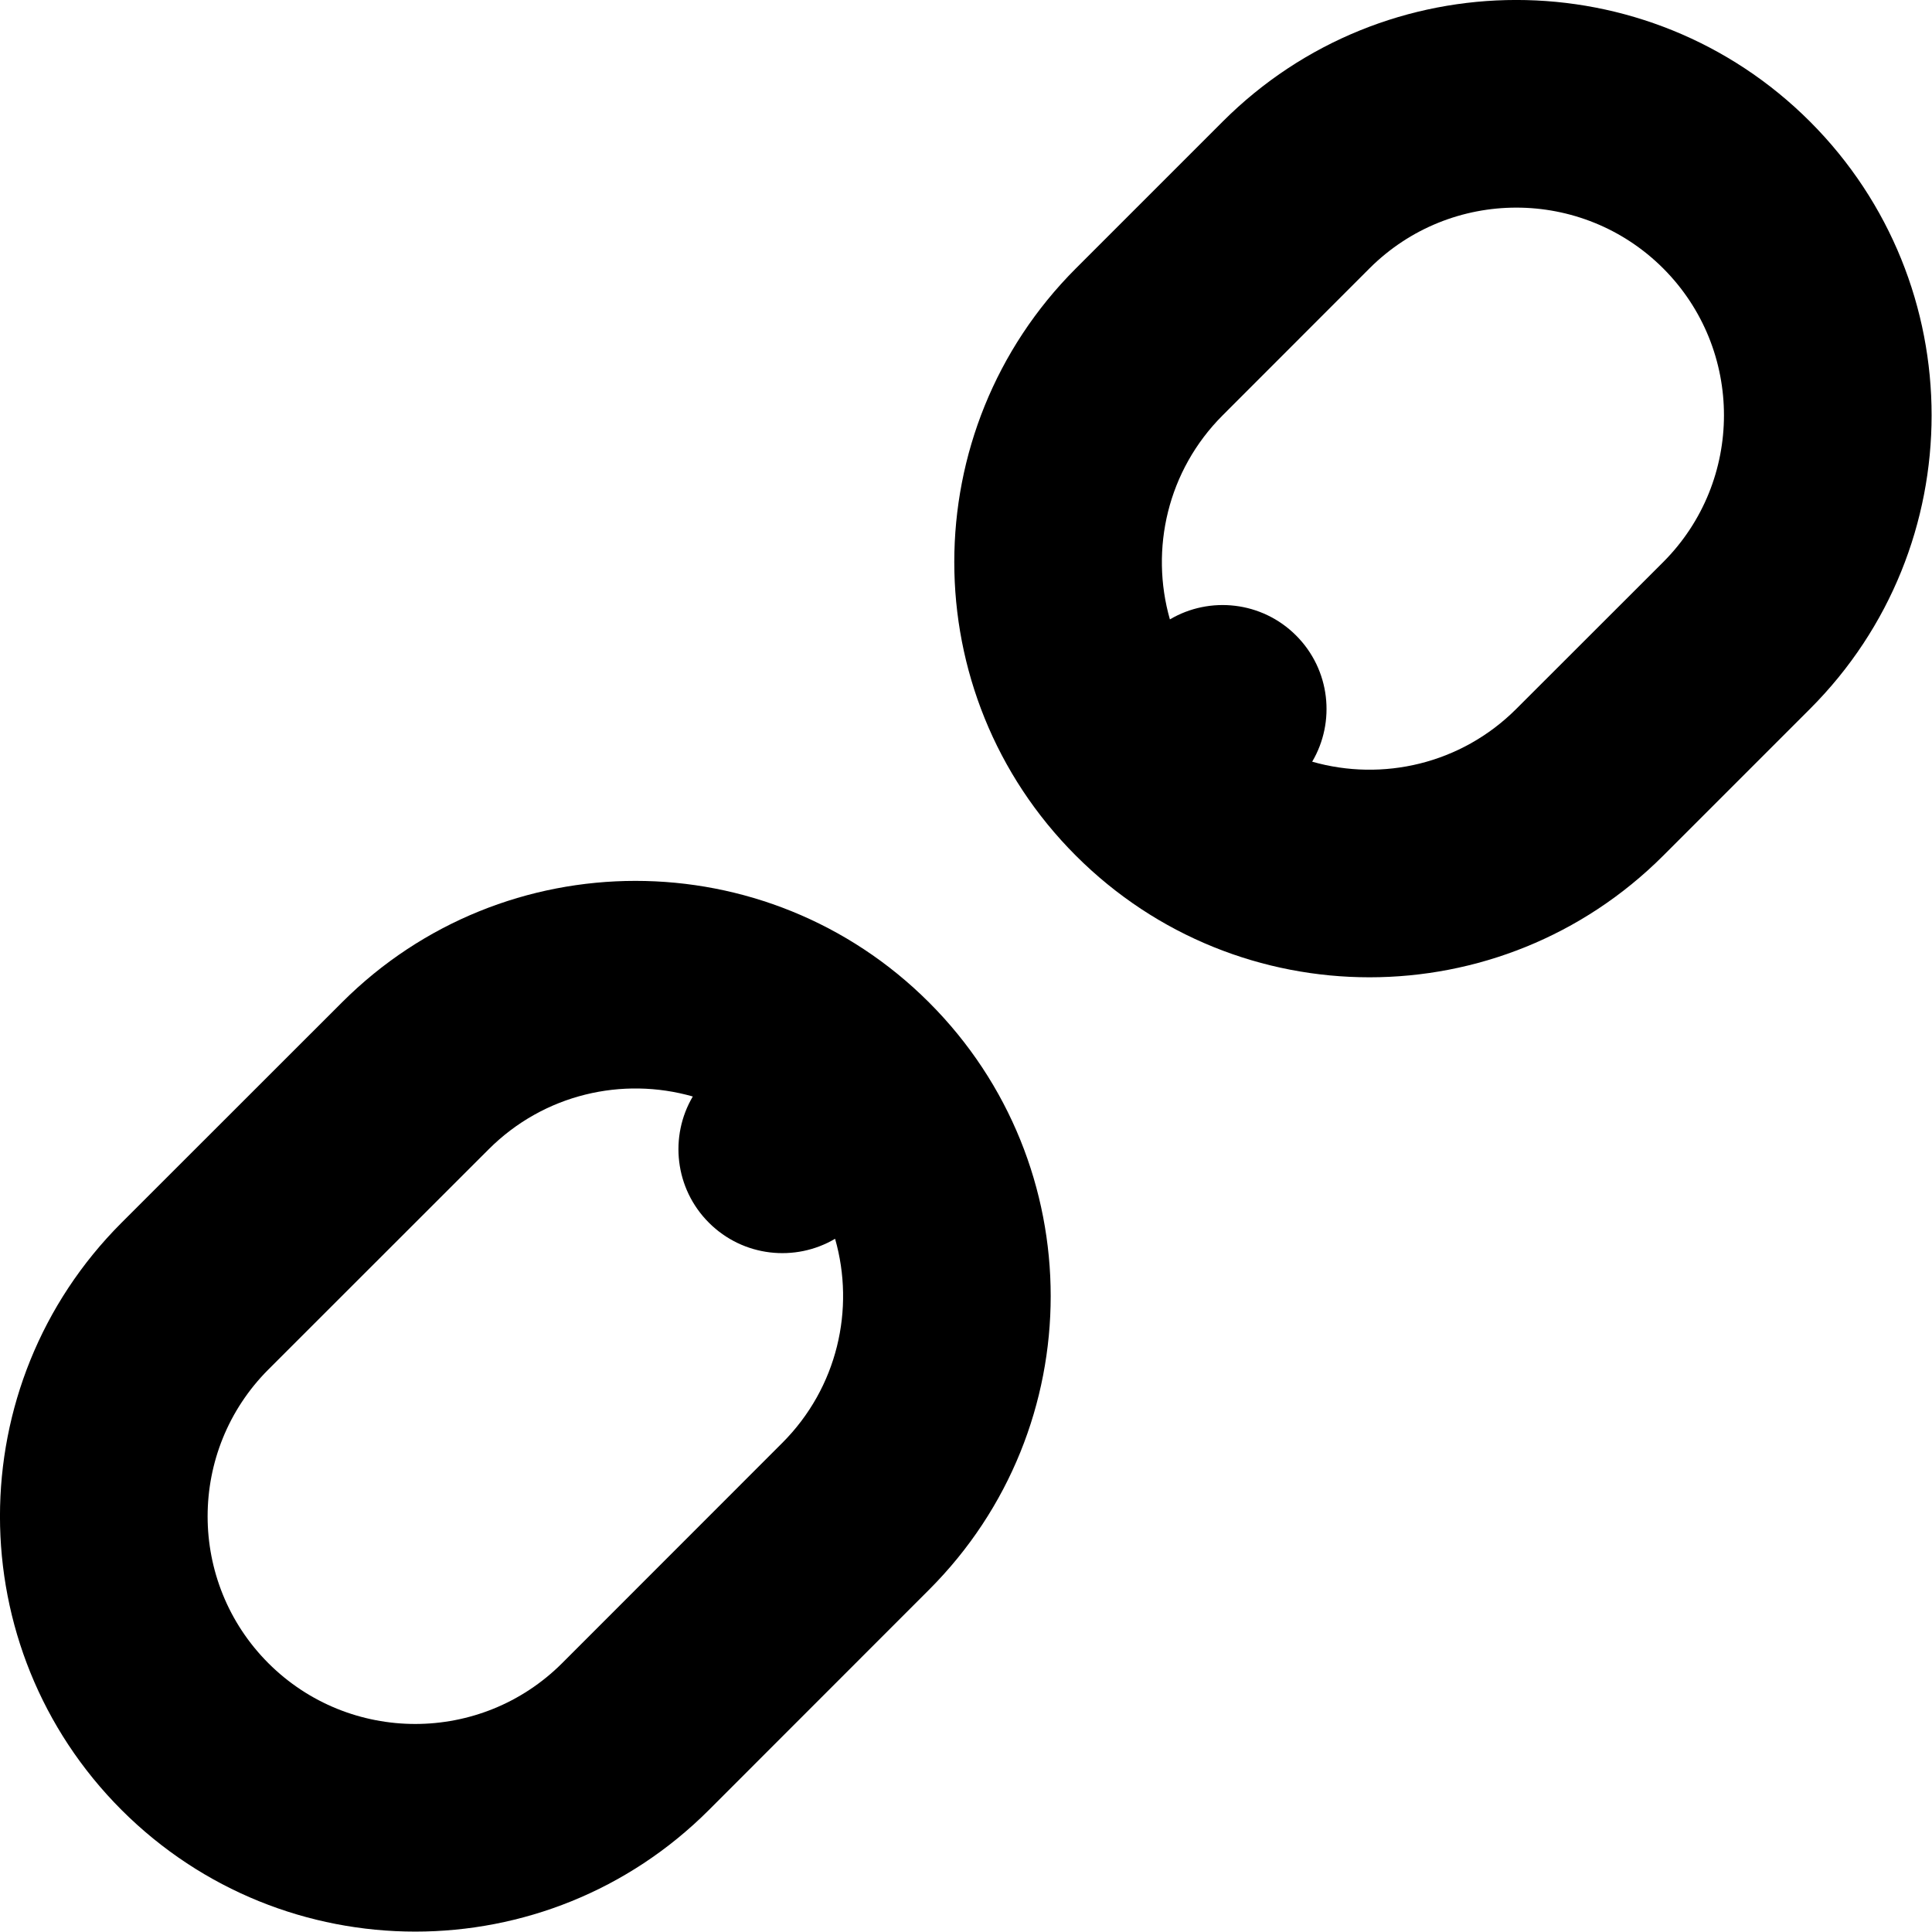
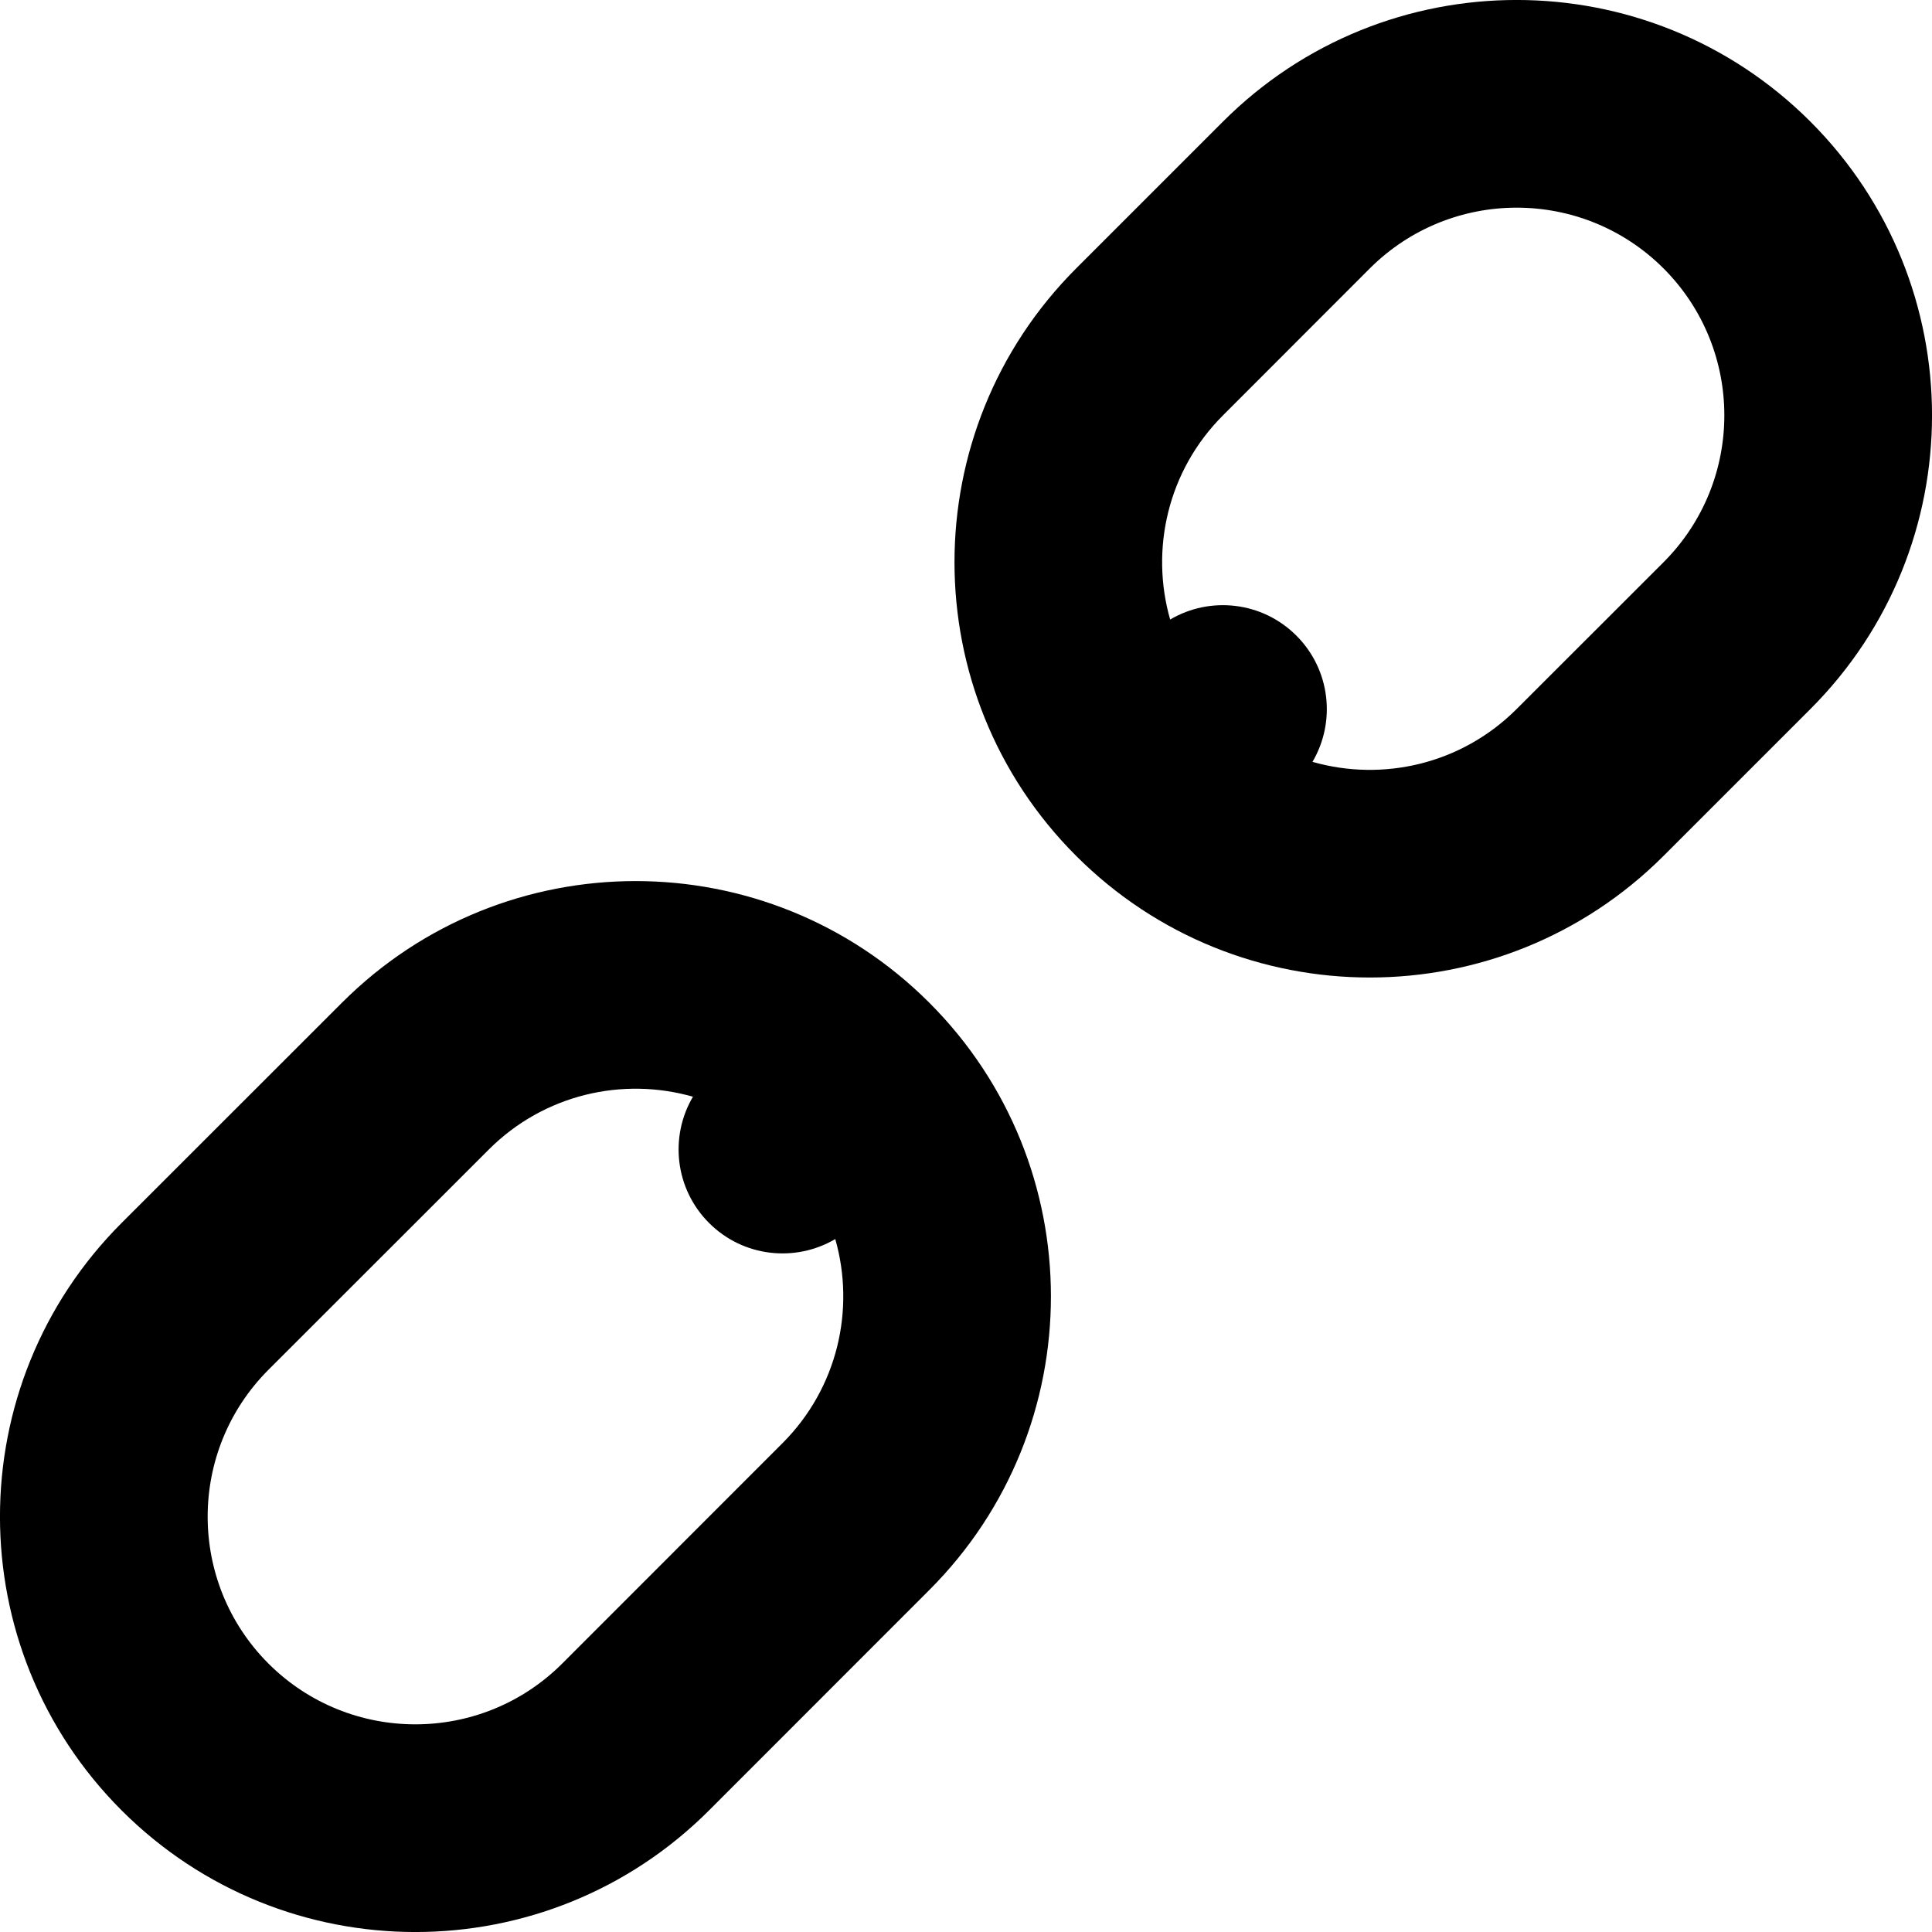
- <svg xmlns="http://www.w3.org/2000/svg" fill="currentColor">
+ <svg xmlns="http://www.w3.org/2000/svg" viewBox="0 0 18 18" fill="currentColor">
  <path d="M6.456,10.218 C5.802,10.031 5.069,10.195 4.554,10.71 L2.501,12.762 C1.746,13.518 1.746,14.743 2.501,15.499 C3.257,16.254 4.482,16.254 5.238,15.499 L7.29,13.446 C7.805,12.931 7.969,12.198 7.782,11.544 C7.411,11.763 6.925,11.713 6.606,11.394 C6.287,11.075 6.237,10.589 6.456,10.218 L6.456,10.218 Z M10.902,5.772 C11.273,5.553 11.759,5.603 12.078,5.922 C12.397,6.241 12.447,6.727 12.228,7.098 C12.882,7.285 13.615,7.121 14.13,6.606 L15.499,5.238 C16.254,4.482 16.254,3.257 15.499,2.501 C14.743,1.746 13.518,1.746 12.762,2.501 L11.394,3.87 C10.879,4.385 10.715,5.118 10.902,5.772 L10.902,5.772 Z M16.867,1.133 C18.378,2.645 18.378,5.095 16.867,6.606 L15.499,7.974 C13.987,9.485 11.537,9.485 10.026,7.974 C8.515,6.463 8.515,4.013 10.026,2.501 L11.394,1.133 C12.905,-0.378 15.355,-0.378 16.867,1.133 Z M8.658,9.342 C10.169,10.853 10.169,13.303 8.658,14.814 L6.606,16.867 C5.095,18.378 2.645,18.378 1.133,16.867 C-0.378,15.355 -0.378,12.905 1.133,11.394 L3.186,9.342 C4.697,7.831 7.147,7.831 8.658,9.342 Z" />
</svg>
